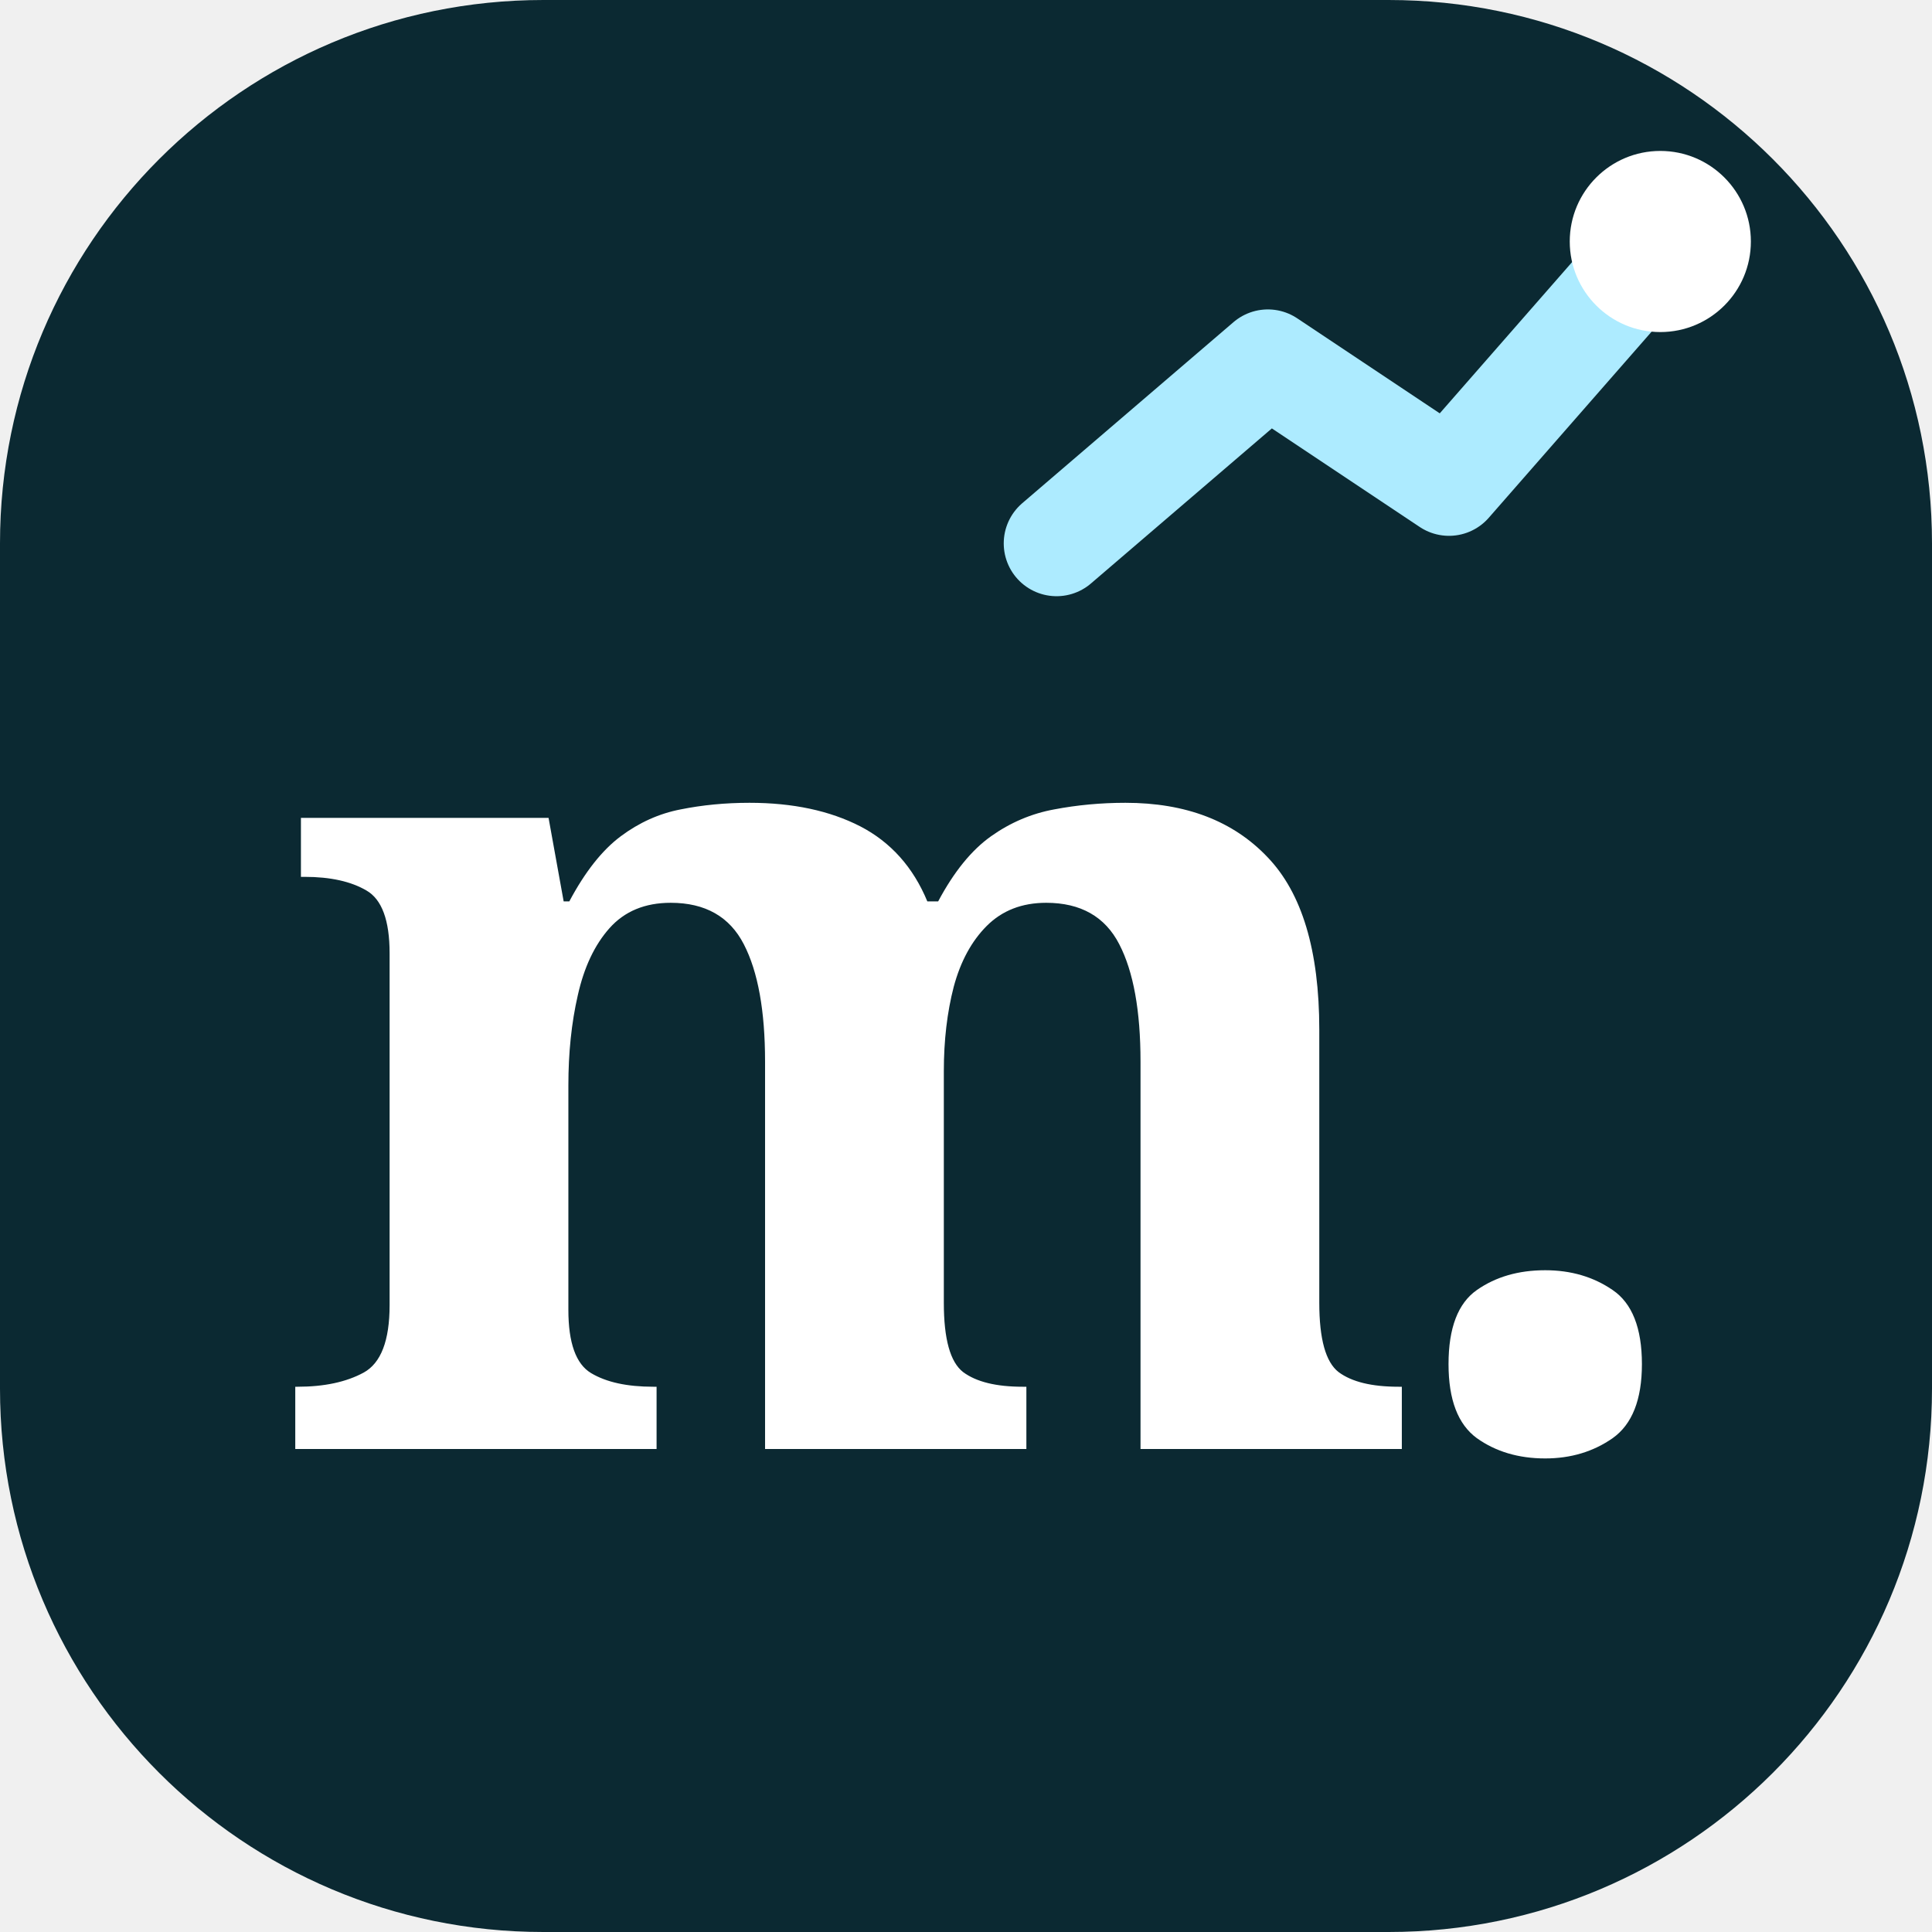
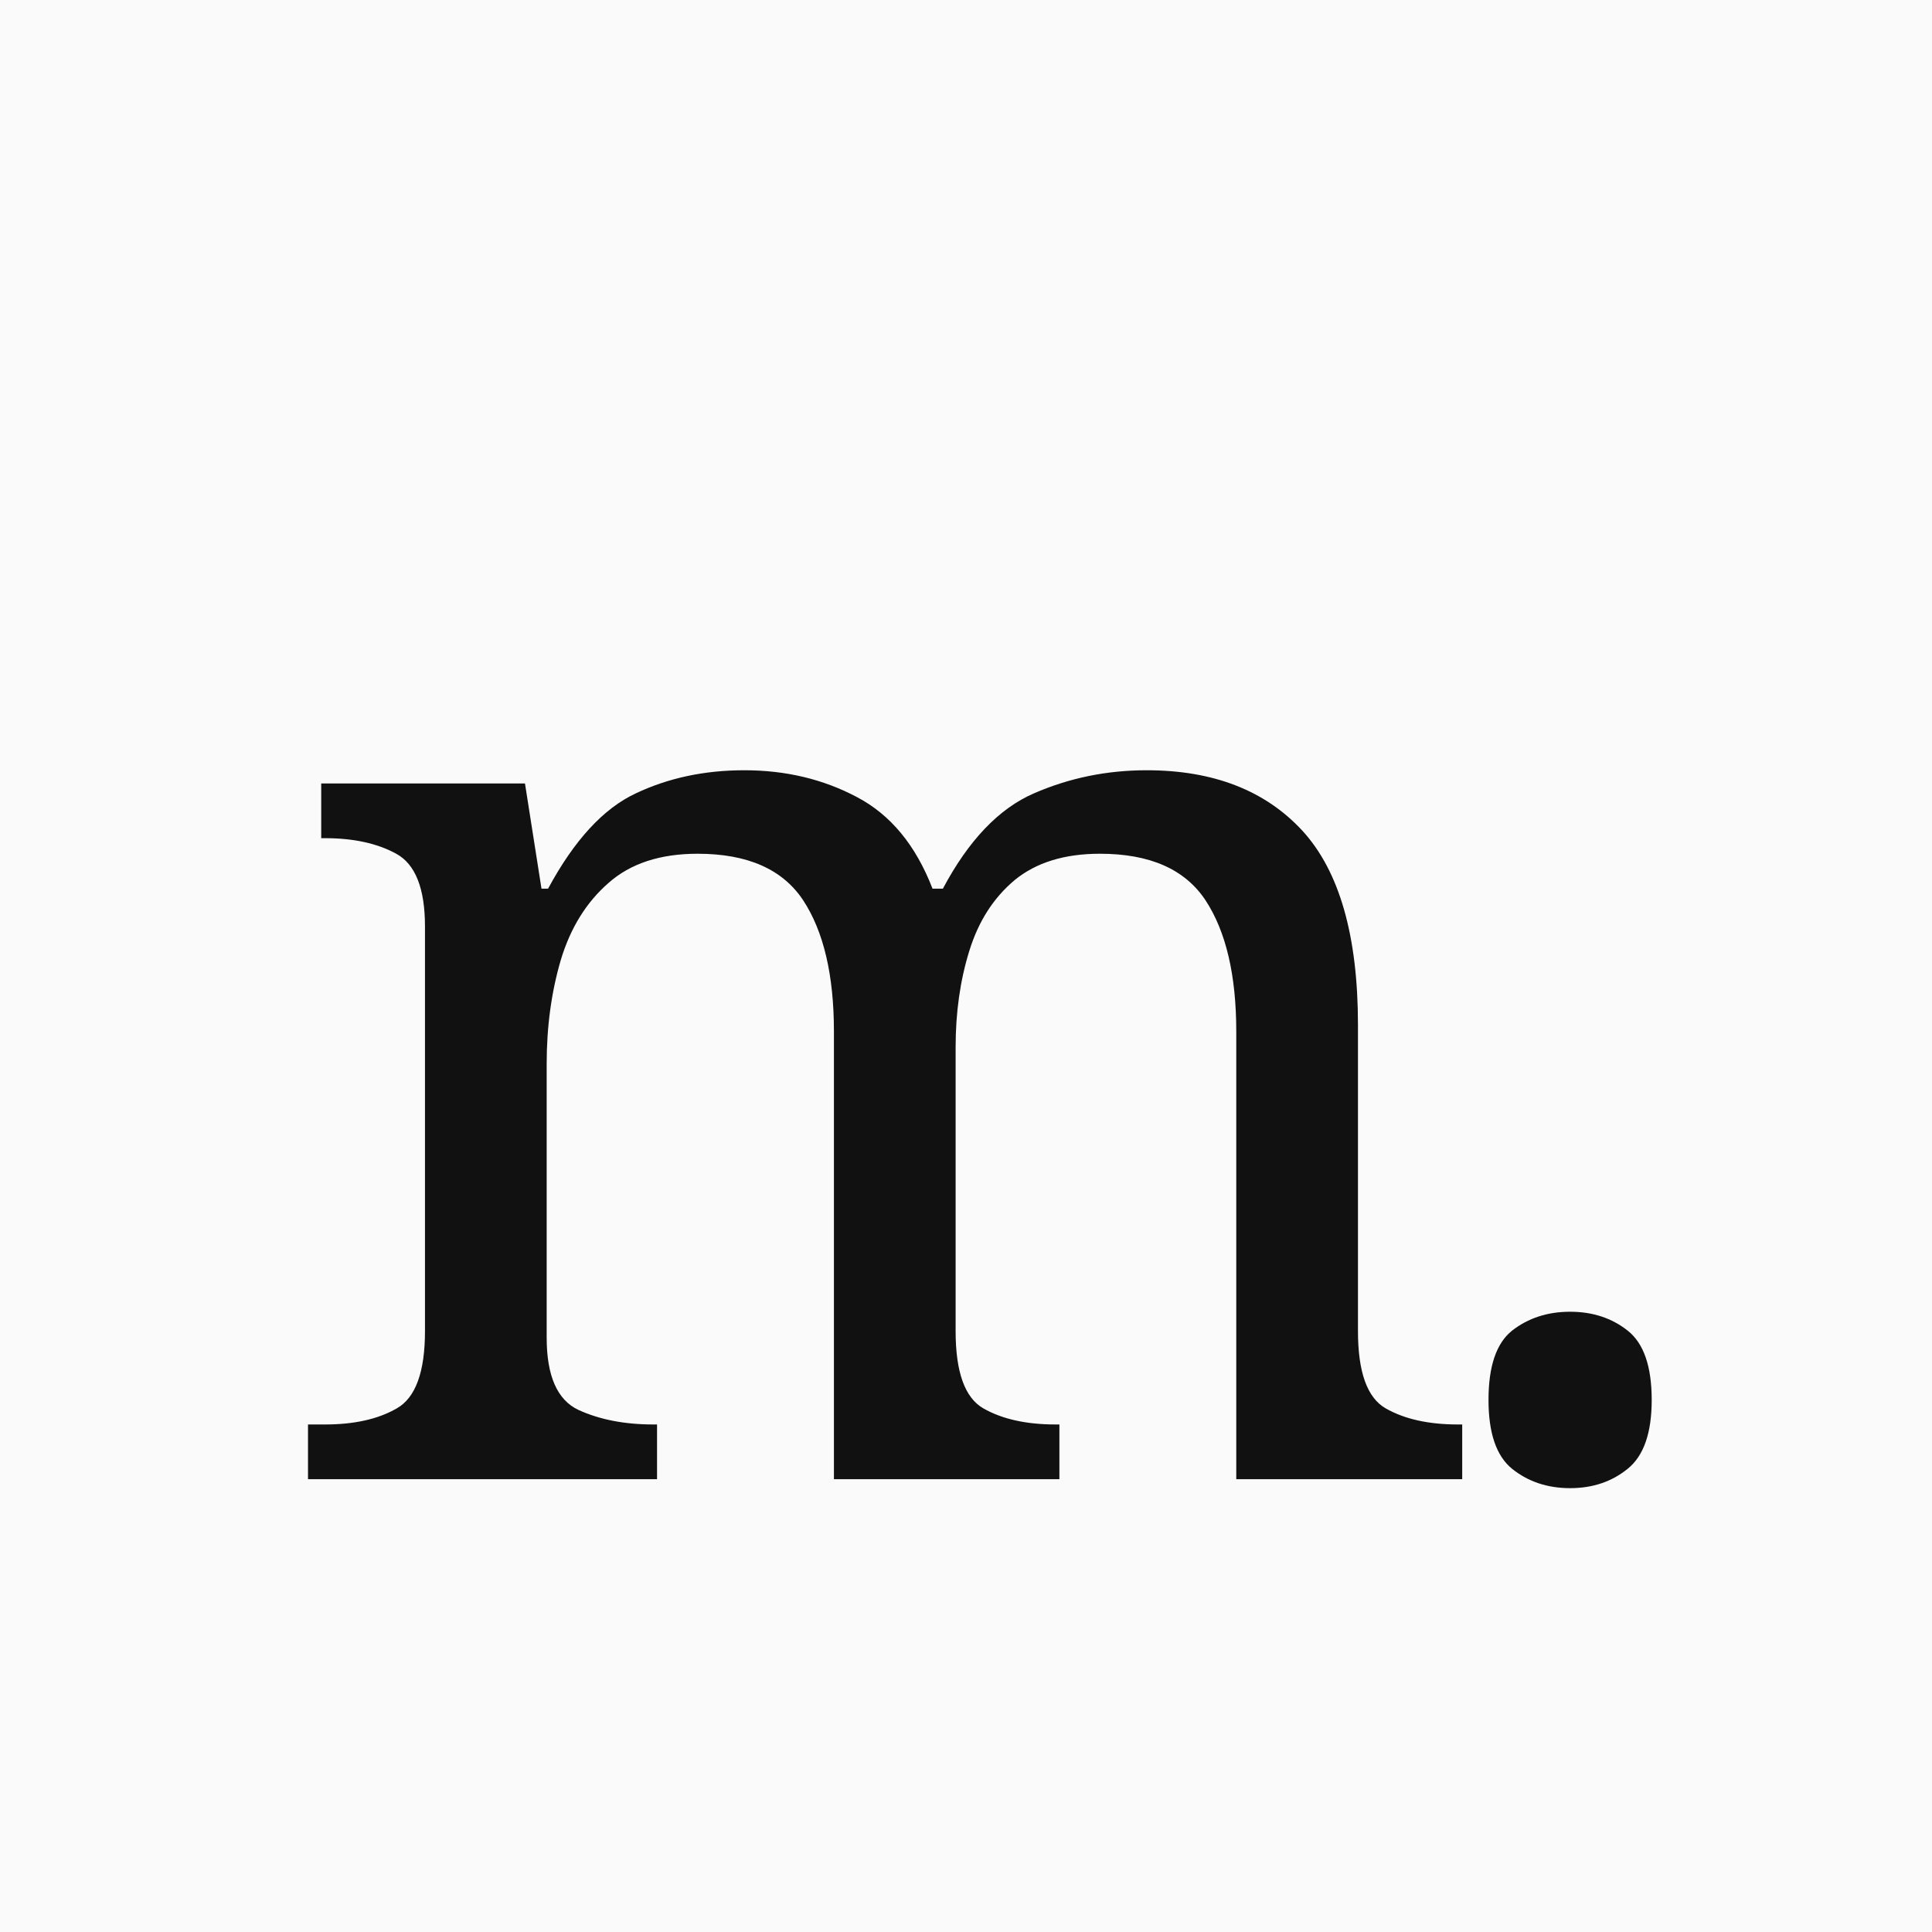
<svg xmlns="http://www.w3.org/2000/svg" viewBox="0 0 64 64">
-   <rect width="64" height="64" rx="18" fill="#0B2932" />
-   <path d="M35 18l7-6 6 4 7-8" fill="none" stroke="#ADEBFF" stroke-width="3.5" stroke-linecap="round" stroke-linejoin="round" />
-   <circle cx="55" cy="8" r="3" fill="#FFFFFF" />
-   <text x="9" y="48" font-family="Georgia,serif" font-size="39" font-weight="700" letter-spacing="-2" fill="#FFFFFF">m.</text>
+   <rect width="64" height="64" fill="#FAFAFA" />
+   <text x="9" y="49" font-family="Georgia,serif" font-size="43" font-weight="500" letter-spacing="-3" fill="#111111">m.</text>
</svg>
